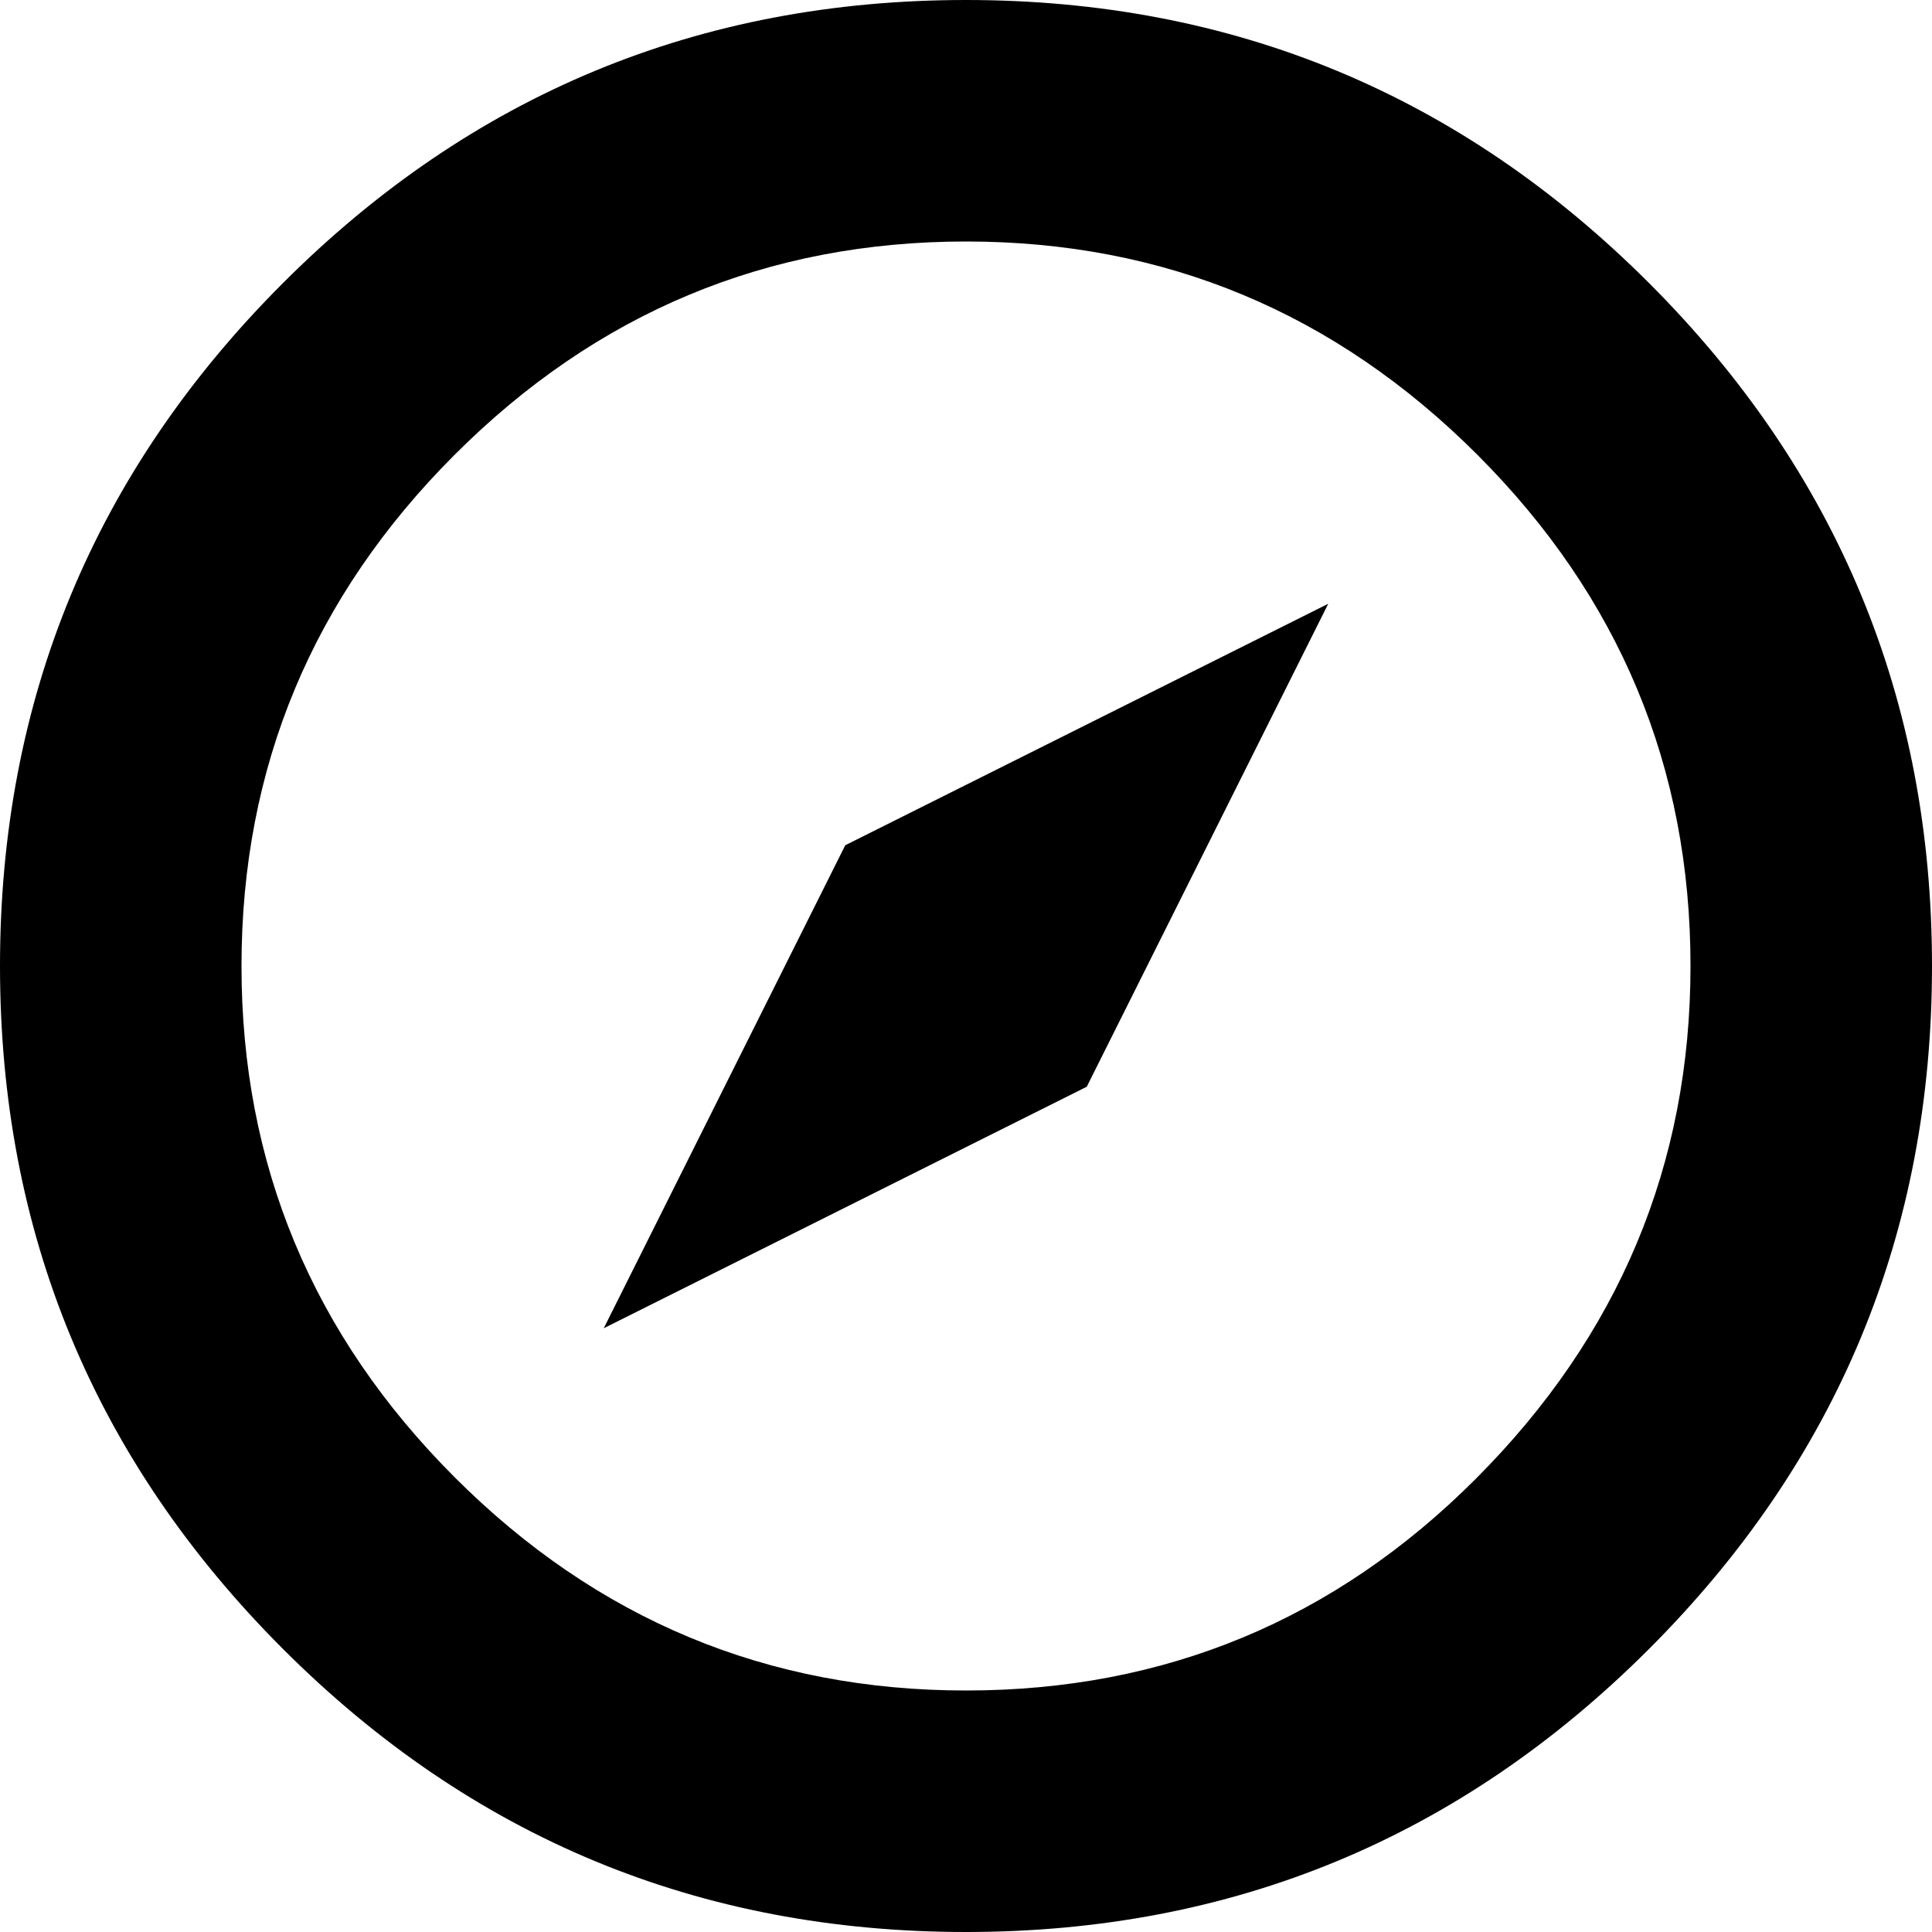
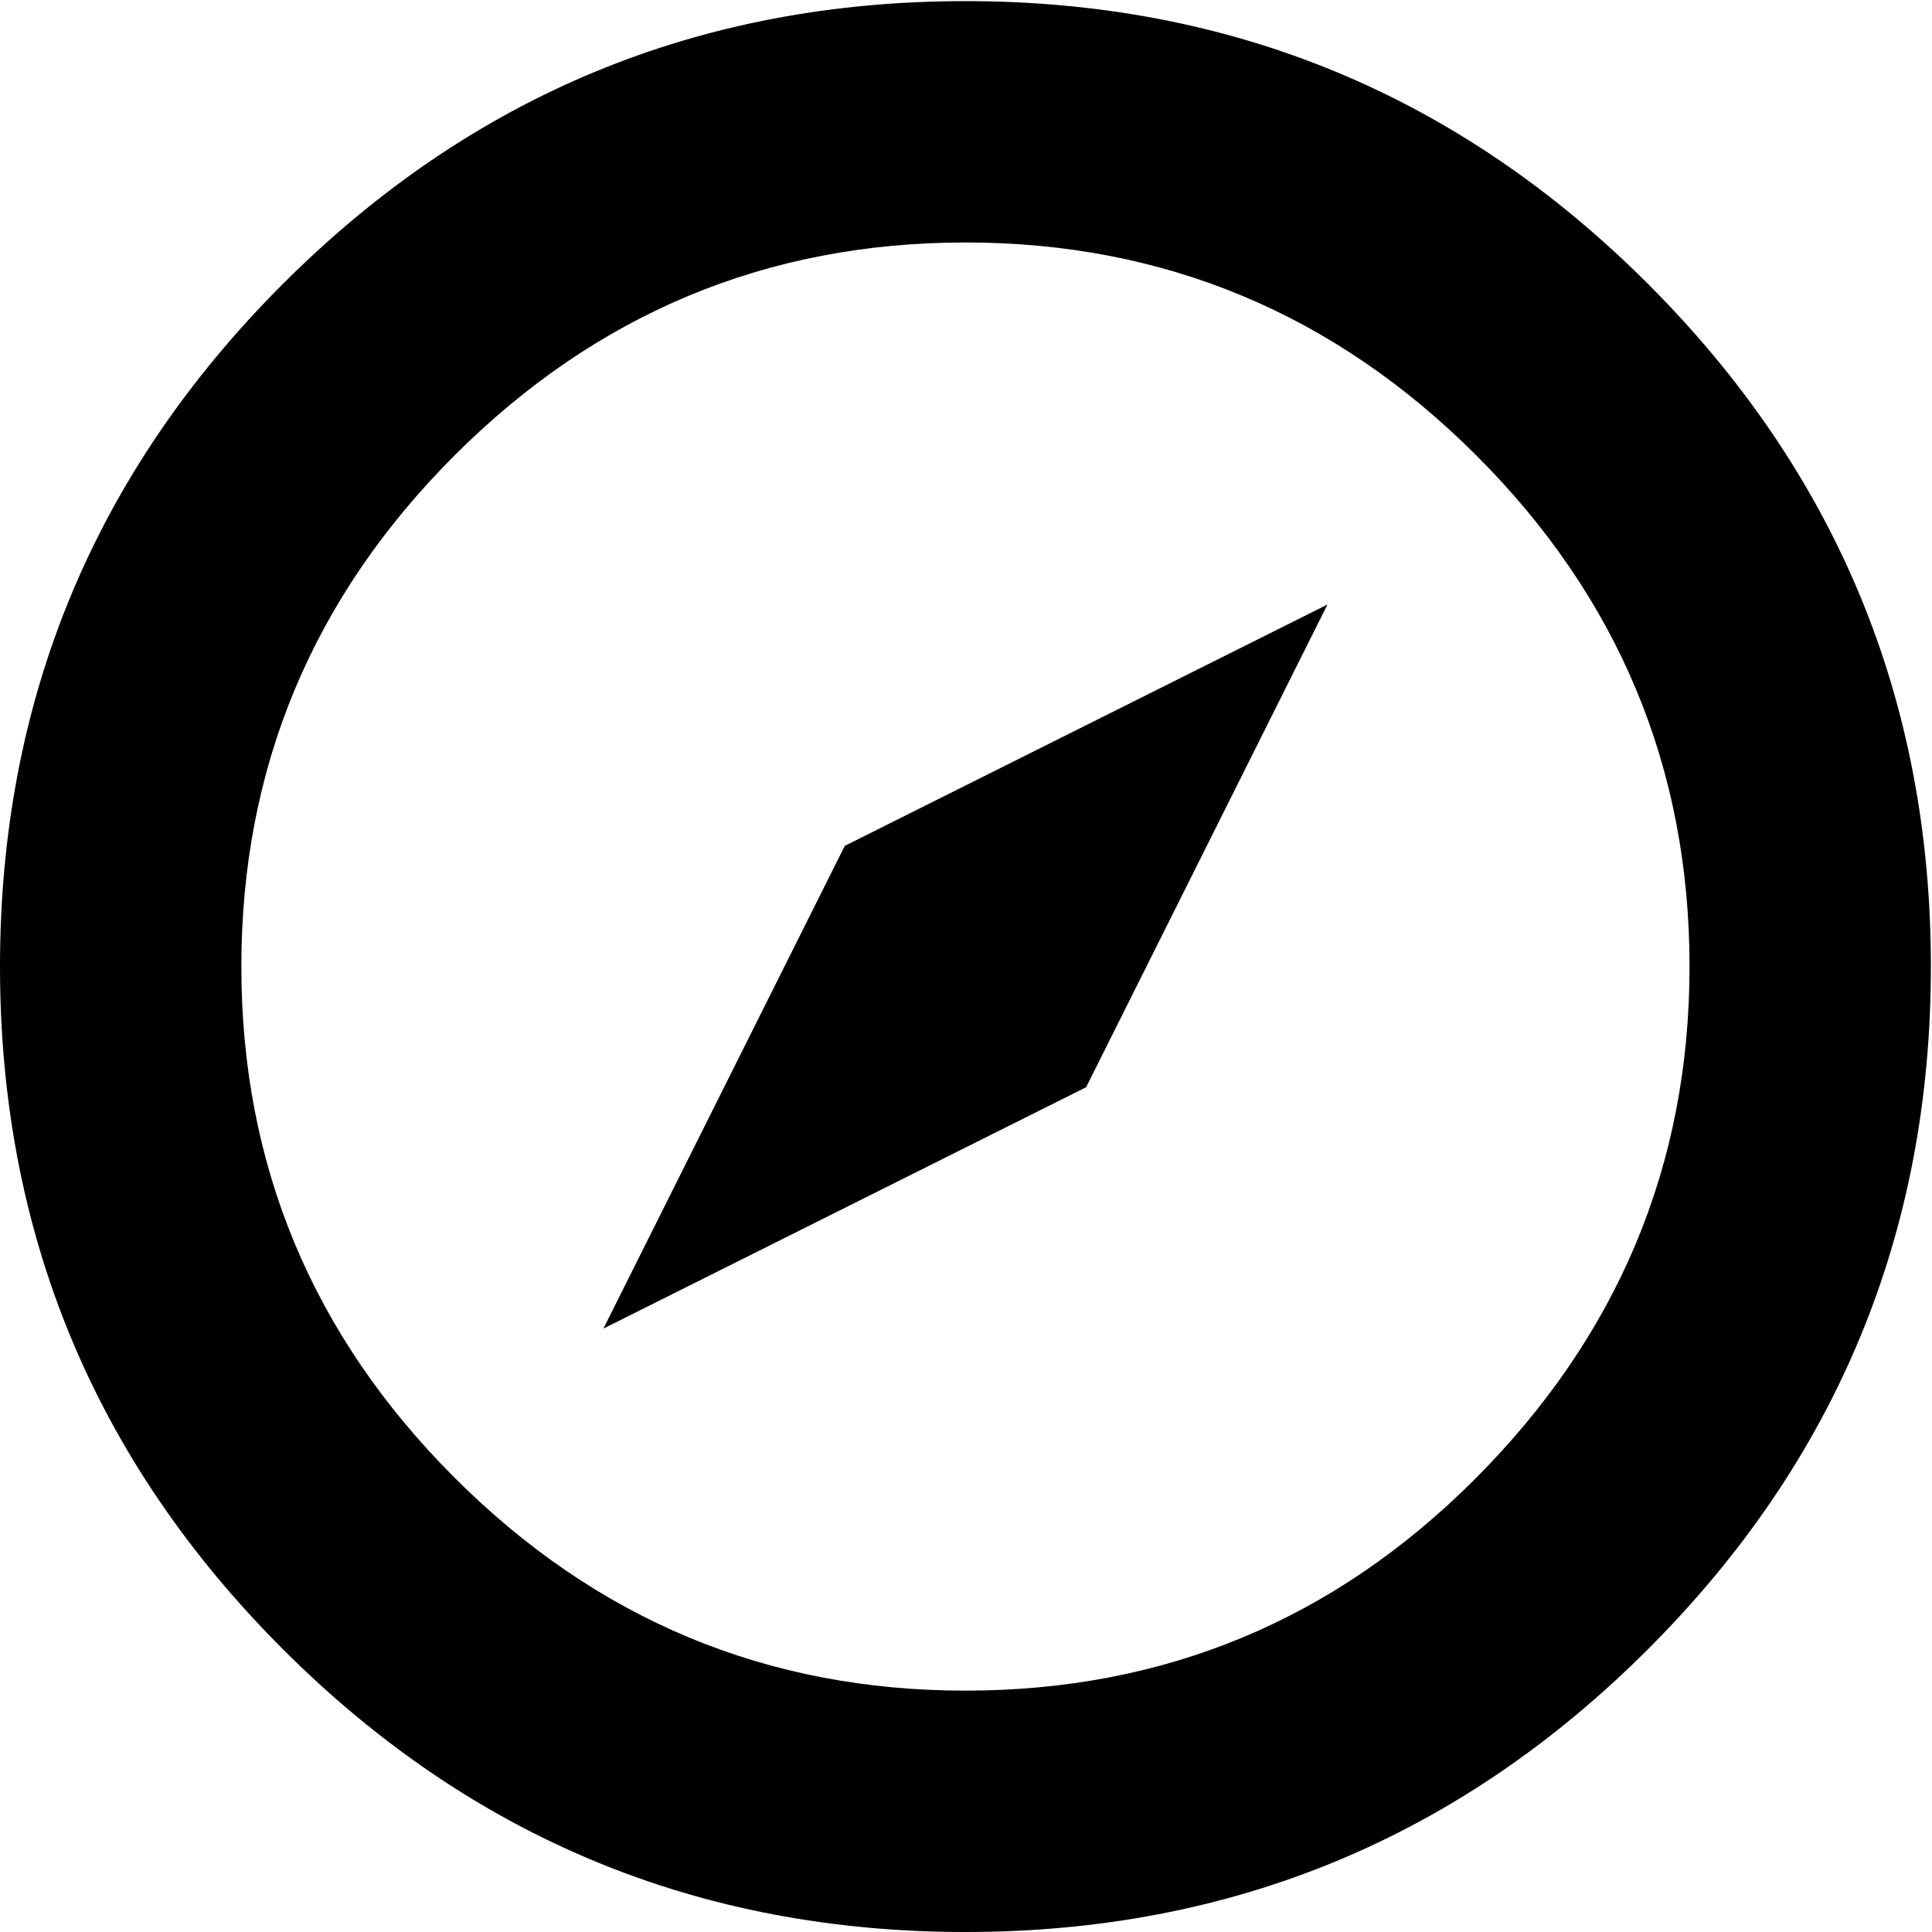
- <svg xmlns="http://www.w3.org/2000/svg" height="1000px" width="1000px">
-   <g>
-     <path d="M0 500c0 -138.021 48.828 -255.859 146.484 -353.516c97.657 -97.656 215.495 -146.484 353.516 -146.484c138.021 0 255.859 48.828 353.516 146.484c97.656 97.657 146.484 215.495 146.484 353.516c0 138.021 -48.828 255.859 -146.484 353.516c-97.657 97.656 -215.495 146.484 -353.516 146.484c-138.021 0 -255.859 -48.828 -353.516 -146.484c-97.656 -97.657 -146.484 -215.495 -146.484 -353.516c0 0 0 0 0 0m125 0c0 102.865 36.784 191.081 110.352 264.648c73.567 73.568 161.783 110.352 264.648 110.352c102.865 0 190.755 -36.458 263.672 -109.375c74.219 -74.219 111.328 -162.76 111.328 -265.625c0 -102.865 -36.784 -191.081 -110.352 -264.648c-73.567 -73.568 -161.783 -110.352 -264.648 -110.352c-102.865 0 -191.081 36.784 -264.648 110.352c-73.568 73.567 -110.352 161.783 -110.352 264.648c0 0 0 0 0 0m187.5 187.5c0 0 125 -250 125 -250c0 0 250 -125 250 -125c0 0 -125 250 -125 250c0 0 -250 125 -250 125" />
-   </g>
+ <svg xmlns="http://www.w3.org/2000/svg" height="1000" width="1000">
+   <path d="M0 500.288q0-206.912 146.4-353.312t353.312-146.4 353.312 146.4 146.4 353.312-146.4 353.312-353.312 146.4-353.312-146.4-146.4-353.312zm124.928 0q0 154.208 110.288 264.496t264.496 110.288 263.52-109.312q111.264-111.264 111.264-265.472t-110.288-264.496-264.496-110.288-264.496 110.288-110.288 264.496zm187.392 187.392l124.928-249.856 249.856-124.928-124.928 249.856z" />
</svg>
